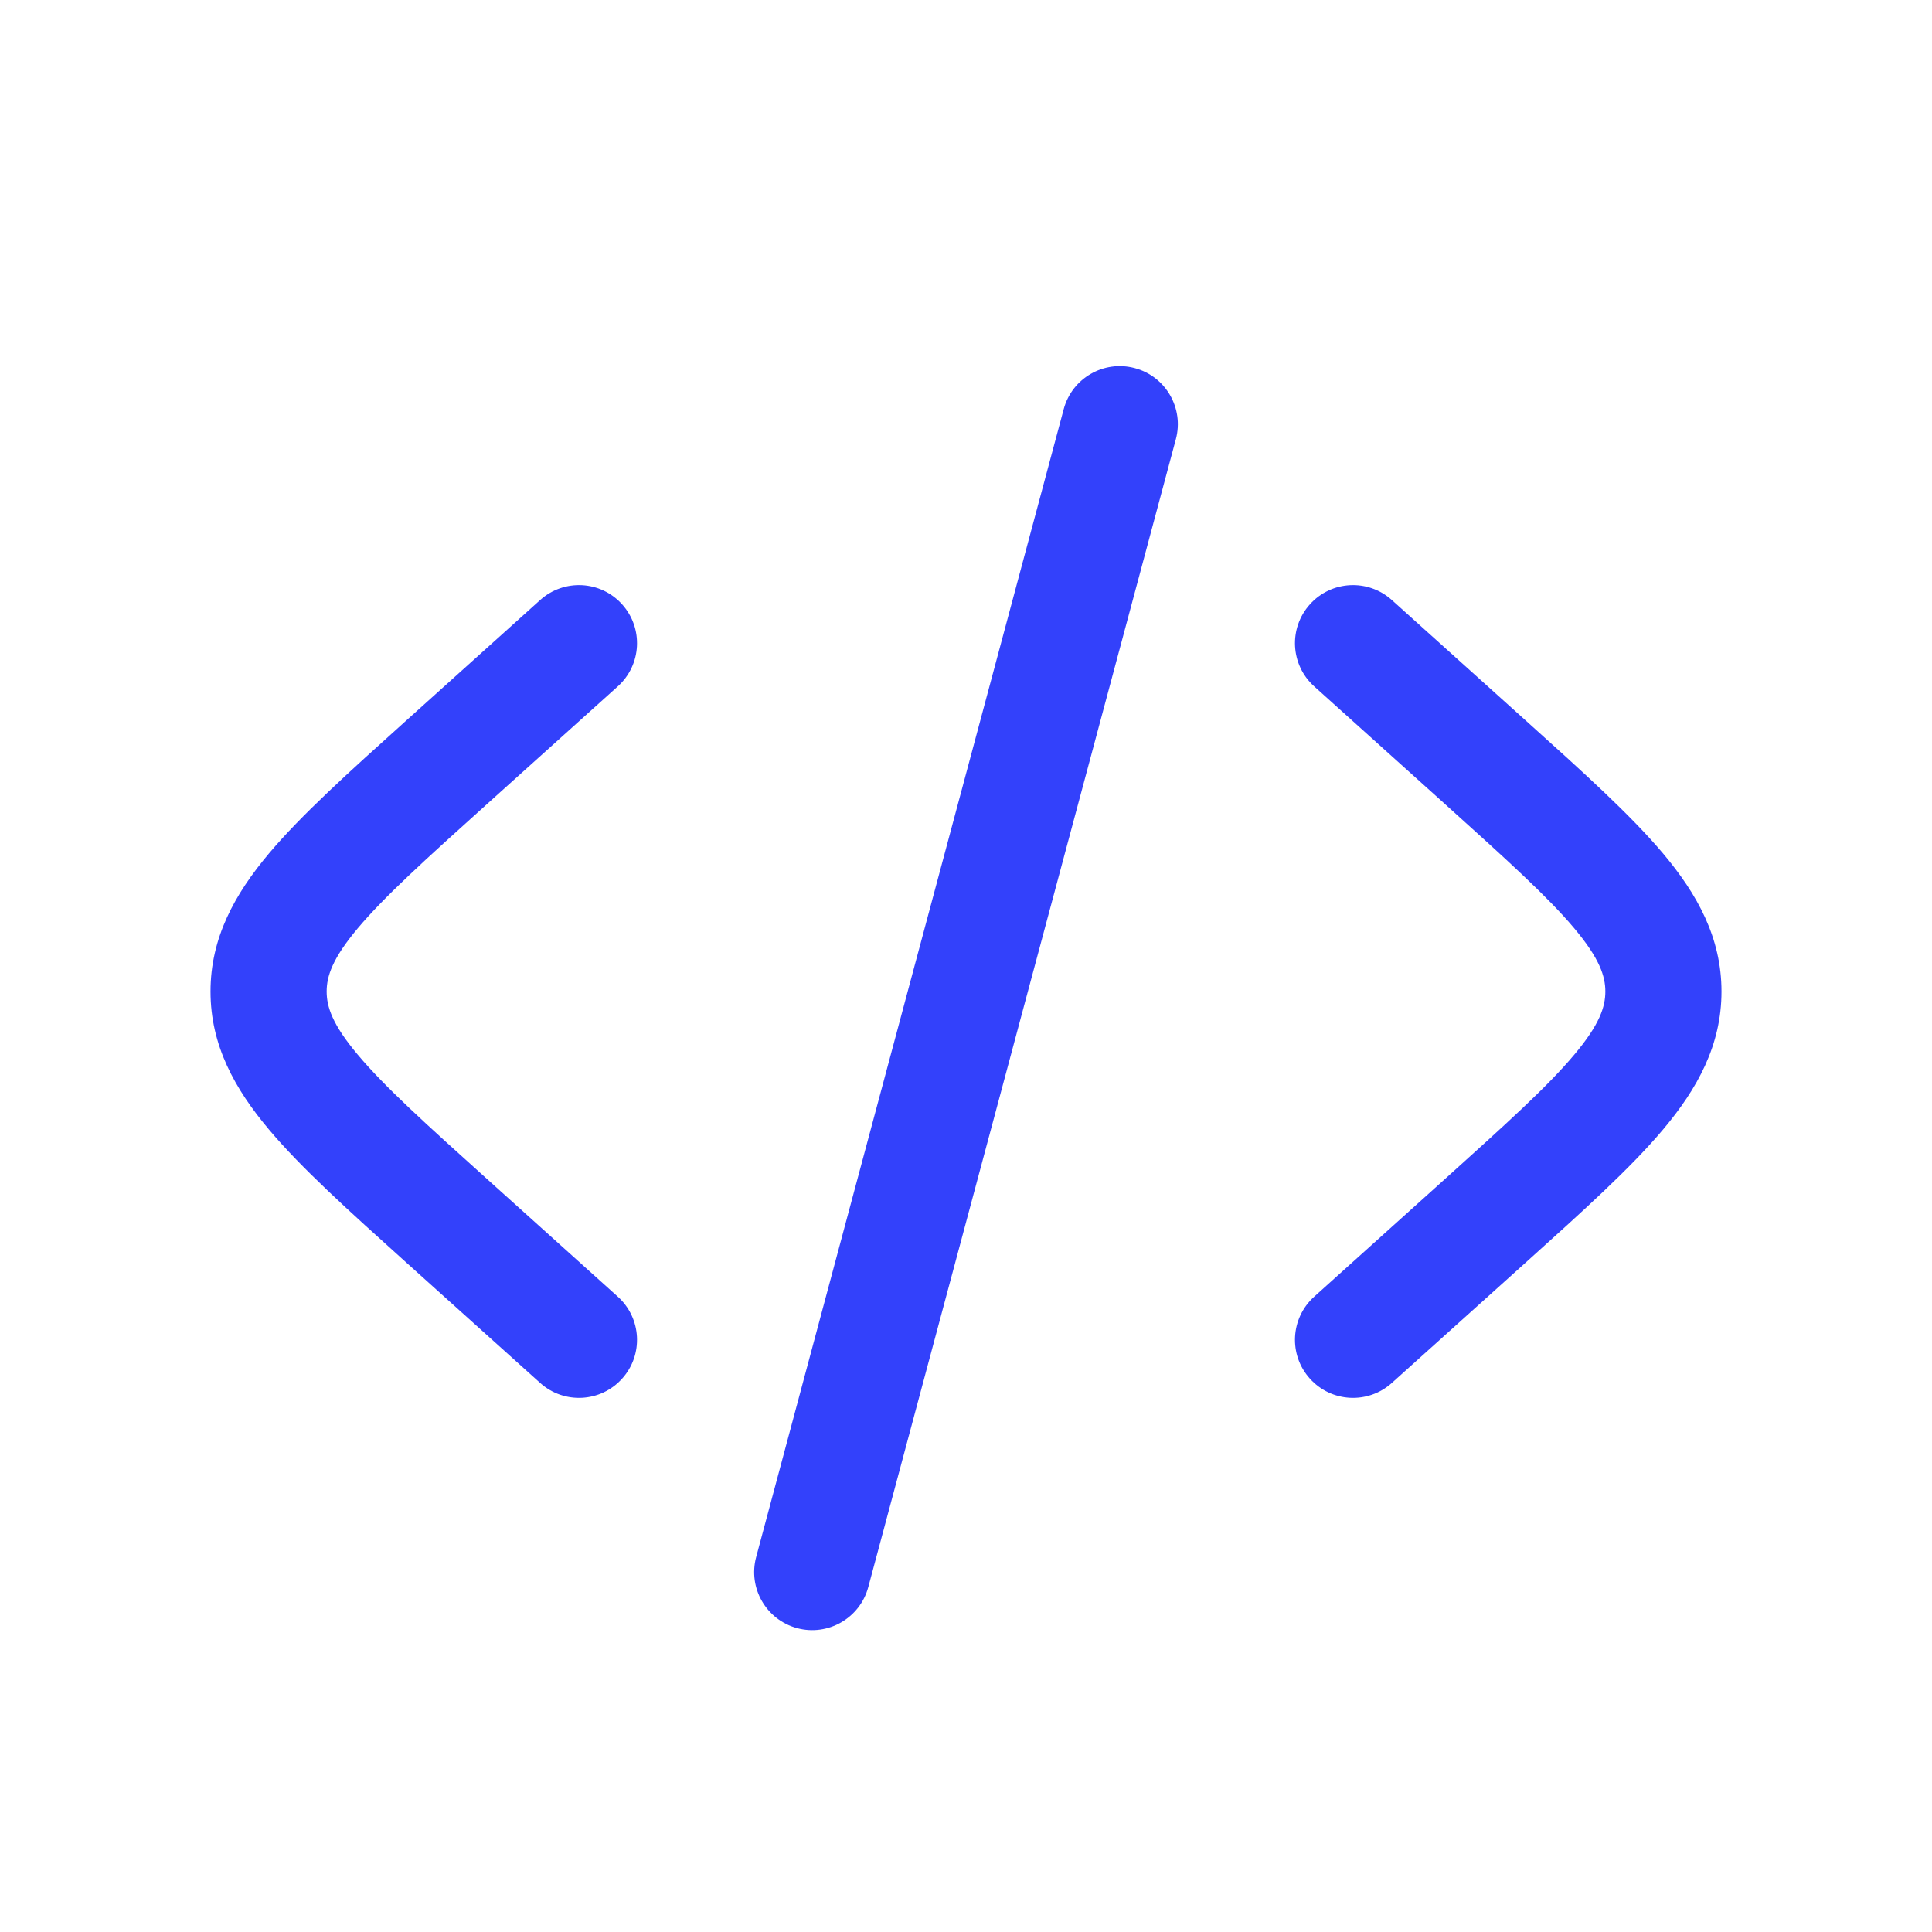
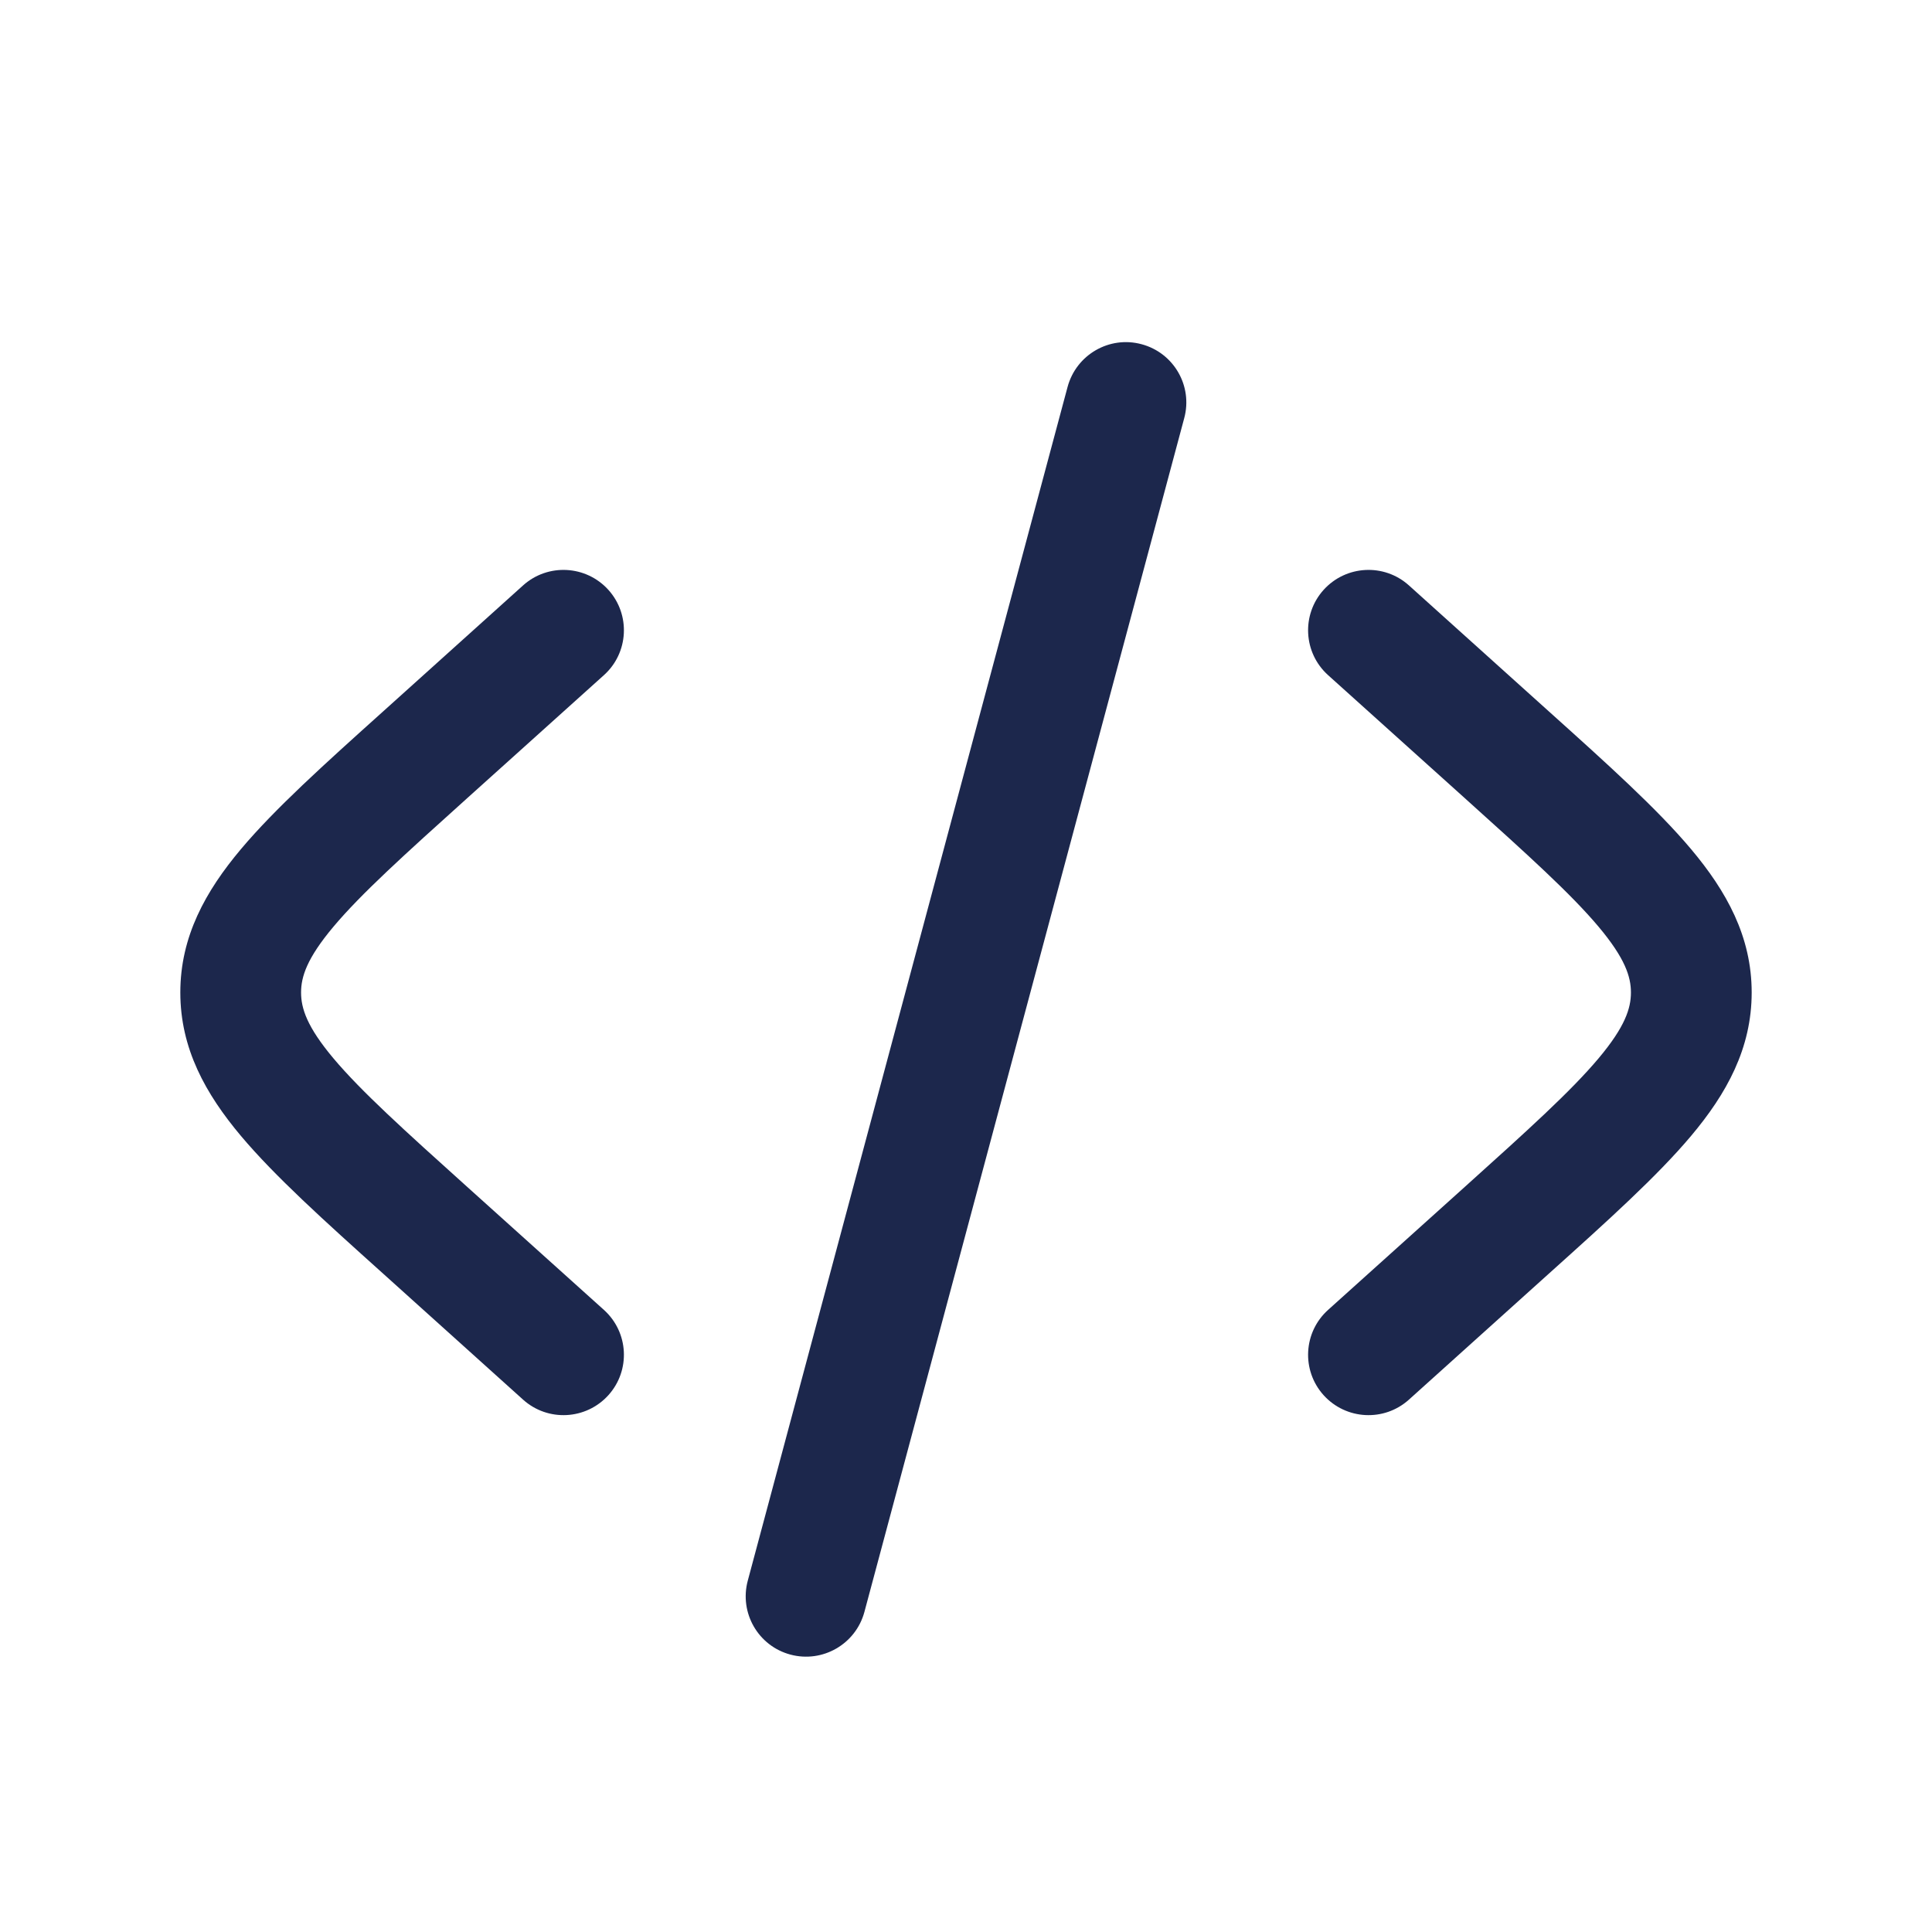
- <svg xmlns="http://www.w3.org/2000/svg" width="26" height="26" viewBox="0 0 26 26" fill="none">
-   <path d="M15.272 4.954C15.688 5.065 15.936 5.494 15.824 5.911L11.685 21.358C11.573 21.775 11.145 22.022 10.728 21.911C10.311 21.799 10.064 21.37 10.176 20.954L14.315 5.506C14.427 5.089 14.855 4.842 15.272 4.954Z" fill="#3341FB" />
-   <path d="M17.628 8.133C17.916 7.812 18.41 7.786 18.731 8.075L20.541 9.704C21.308 10.394 21.944 10.967 22.381 11.486C22.84 12.032 23.167 12.619 23.167 13.343C23.167 14.068 22.84 14.654 22.381 15.2C21.944 15.72 21.308 16.292 20.541 16.983L18.731 18.611C18.41 18.9 17.916 18.874 17.628 18.553C17.339 18.233 17.365 17.739 17.686 17.45L19.453 15.86C20.273 15.121 20.827 14.621 21.185 14.194C21.529 13.786 21.604 13.547 21.604 13.343C21.604 13.14 21.529 12.901 21.185 12.492C20.827 12.066 20.273 11.566 19.453 10.827L17.686 9.237C17.365 8.948 17.339 8.454 17.628 8.133Z" fill="#3341FB" />
-   <path d="M8.314 9.237C8.635 8.948 8.661 8.454 8.372 8.133C8.084 7.812 7.59 7.786 7.269 8.075L5.459 9.704C4.692 10.394 4.056 10.967 3.619 11.486C3.16 12.032 2.833 12.619 2.833 13.343C2.833 14.068 3.16 14.654 3.619 15.2C4.056 15.72 4.692 16.292 5.459 16.983L7.269 18.611C7.59 18.9 8.084 18.874 8.372 18.553C8.661 18.233 8.635 17.739 8.314 17.45L6.547 15.86C5.726 15.121 5.173 14.621 4.815 14.194C4.471 13.786 4.396 13.547 4.396 13.343C4.396 13.14 4.471 12.901 4.815 12.492C5.173 12.066 5.726 11.566 6.547 10.827L8.314 9.237Z" fill="#3341FB" />
+ <svg xmlns="http://www.w3.org/2000/svg" width="24" height="24" viewBox="0 0 24 24" fill="none">
+   <path d="M14.181 4.276C14.581 4.383 14.819 4.794 14.711 5.194L10.738 20.024C10.63 20.424 10.219 20.661 9.819 20.554C9.419 20.447 9.182 20.036 9.289 19.636L13.262 4.806C13.37 4.406 13.781 4.168 14.181 4.276Z" fill="#1C274C" />
+   <path d="M16.442 7.328C16.72 7.02 17.194 6.995 17.502 7.272L19.239 8.836C19.976 9.498 20.586 10.048 21.006 10.547C21.447 11.071 21.76 11.634 21.76 12.329C21.76 13.025 21.447 13.588 21.006 14.112C20.586 14.611 19.976 15.161 19.239 15.823L17.502 17.387C17.194 17.664 16.72 17.639 16.442 17.331C16.165 17.023 16.19 16.549 16.498 16.272L18.195 14.745C18.983 14.036 19.514 13.556 19.858 13.147C20.188 12.754 20.26 12.525 20.26 12.329C20.26 12.134 20.188 11.905 19.858 11.512C19.514 11.103 18.983 10.623 18.195 9.914L16.498 8.387C16.19 8.11 16.165 7.636 16.442 7.328Z" fill="#1C274C" />
+   <path d="M7.502 8.387C7.81 8.11 7.835 7.636 7.558 7.328C7.28 7.02 6.806 6.995 6.498 7.272L4.761 8.836C4.024 9.498 3.414 10.048 2.994 10.547C2.553 11.071 2.24 11.634 2.24 12.329C2.24 13.025 2.553 13.588 2.994 14.112C3.414 14.611 4.024 15.161 4.761 15.823L6.498 17.387C6.806 17.664 7.28 17.639 7.558 17.331C7.835 17.023 7.81 16.549 7.502 16.272L5.805 14.745C5.017 14.036 4.486 13.556 4.142 13.147C3.812 12.754 3.74 12.525 3.74 12.329C3.74 12.134 3.812 11.905 4.142 11.512C4.486 11.103 5.017 10.623 5.805 9.914L7.502 8.387Z" fill="#1C274C" />
</svg>
